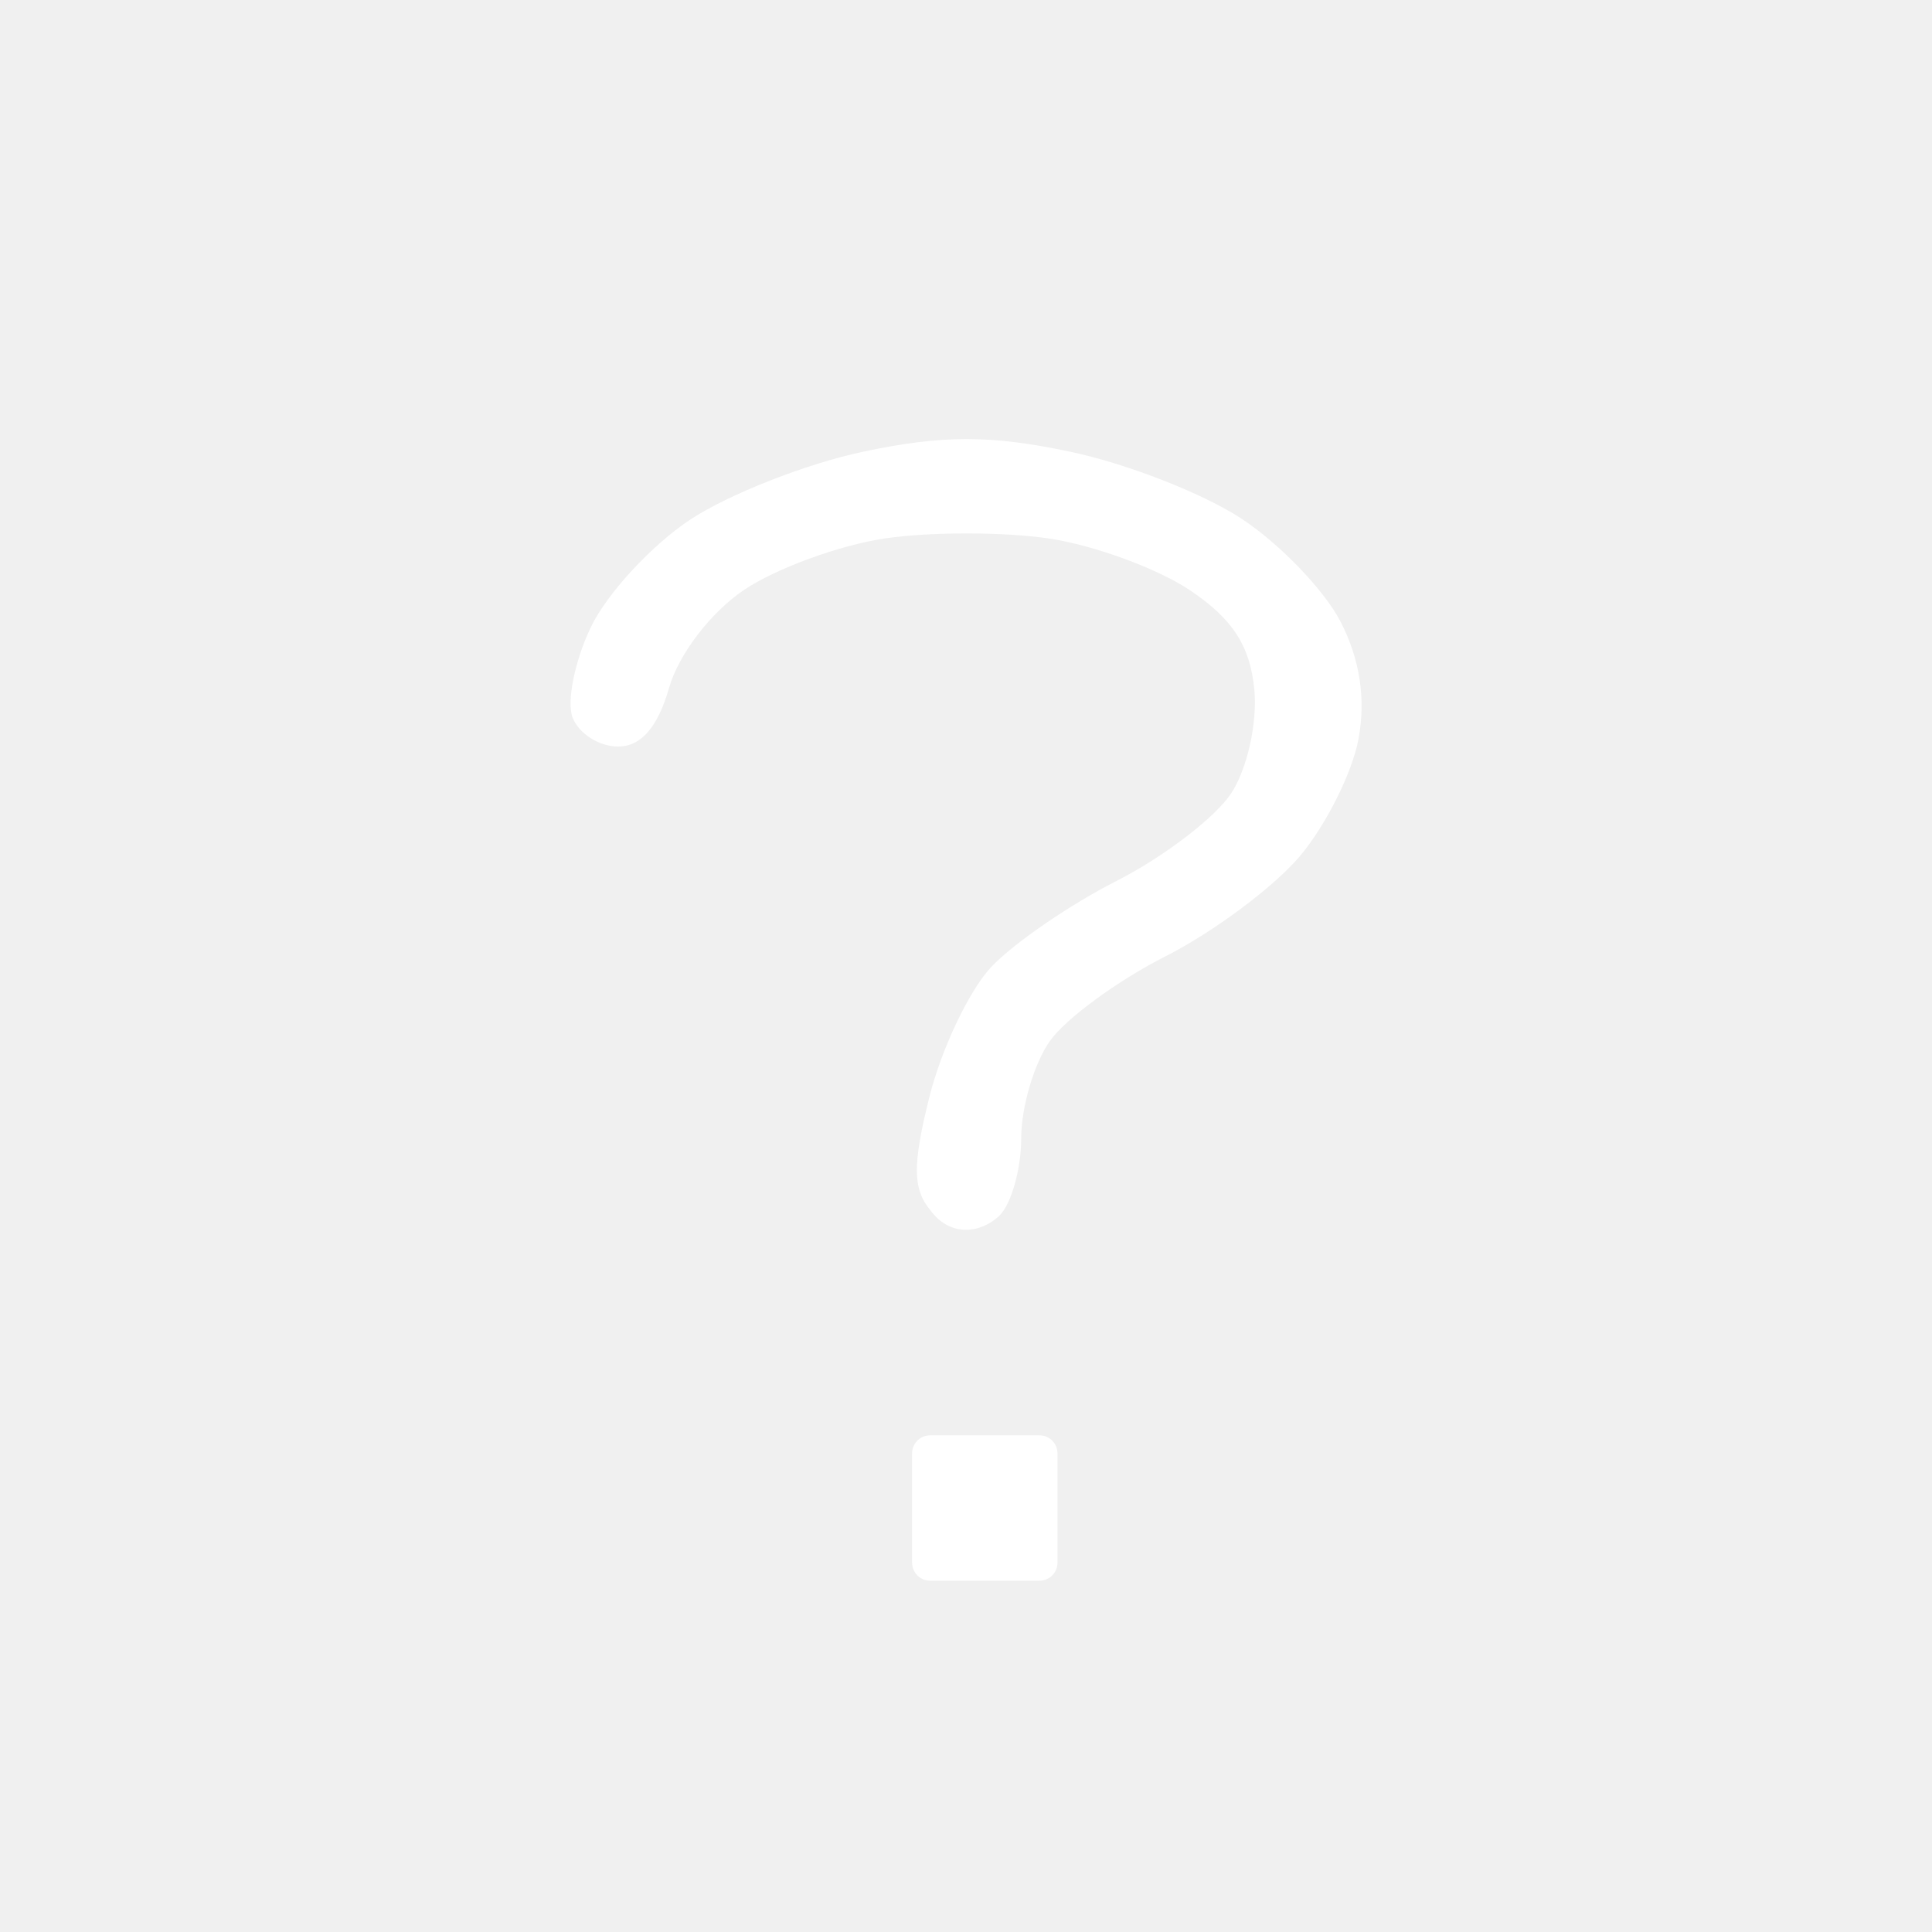
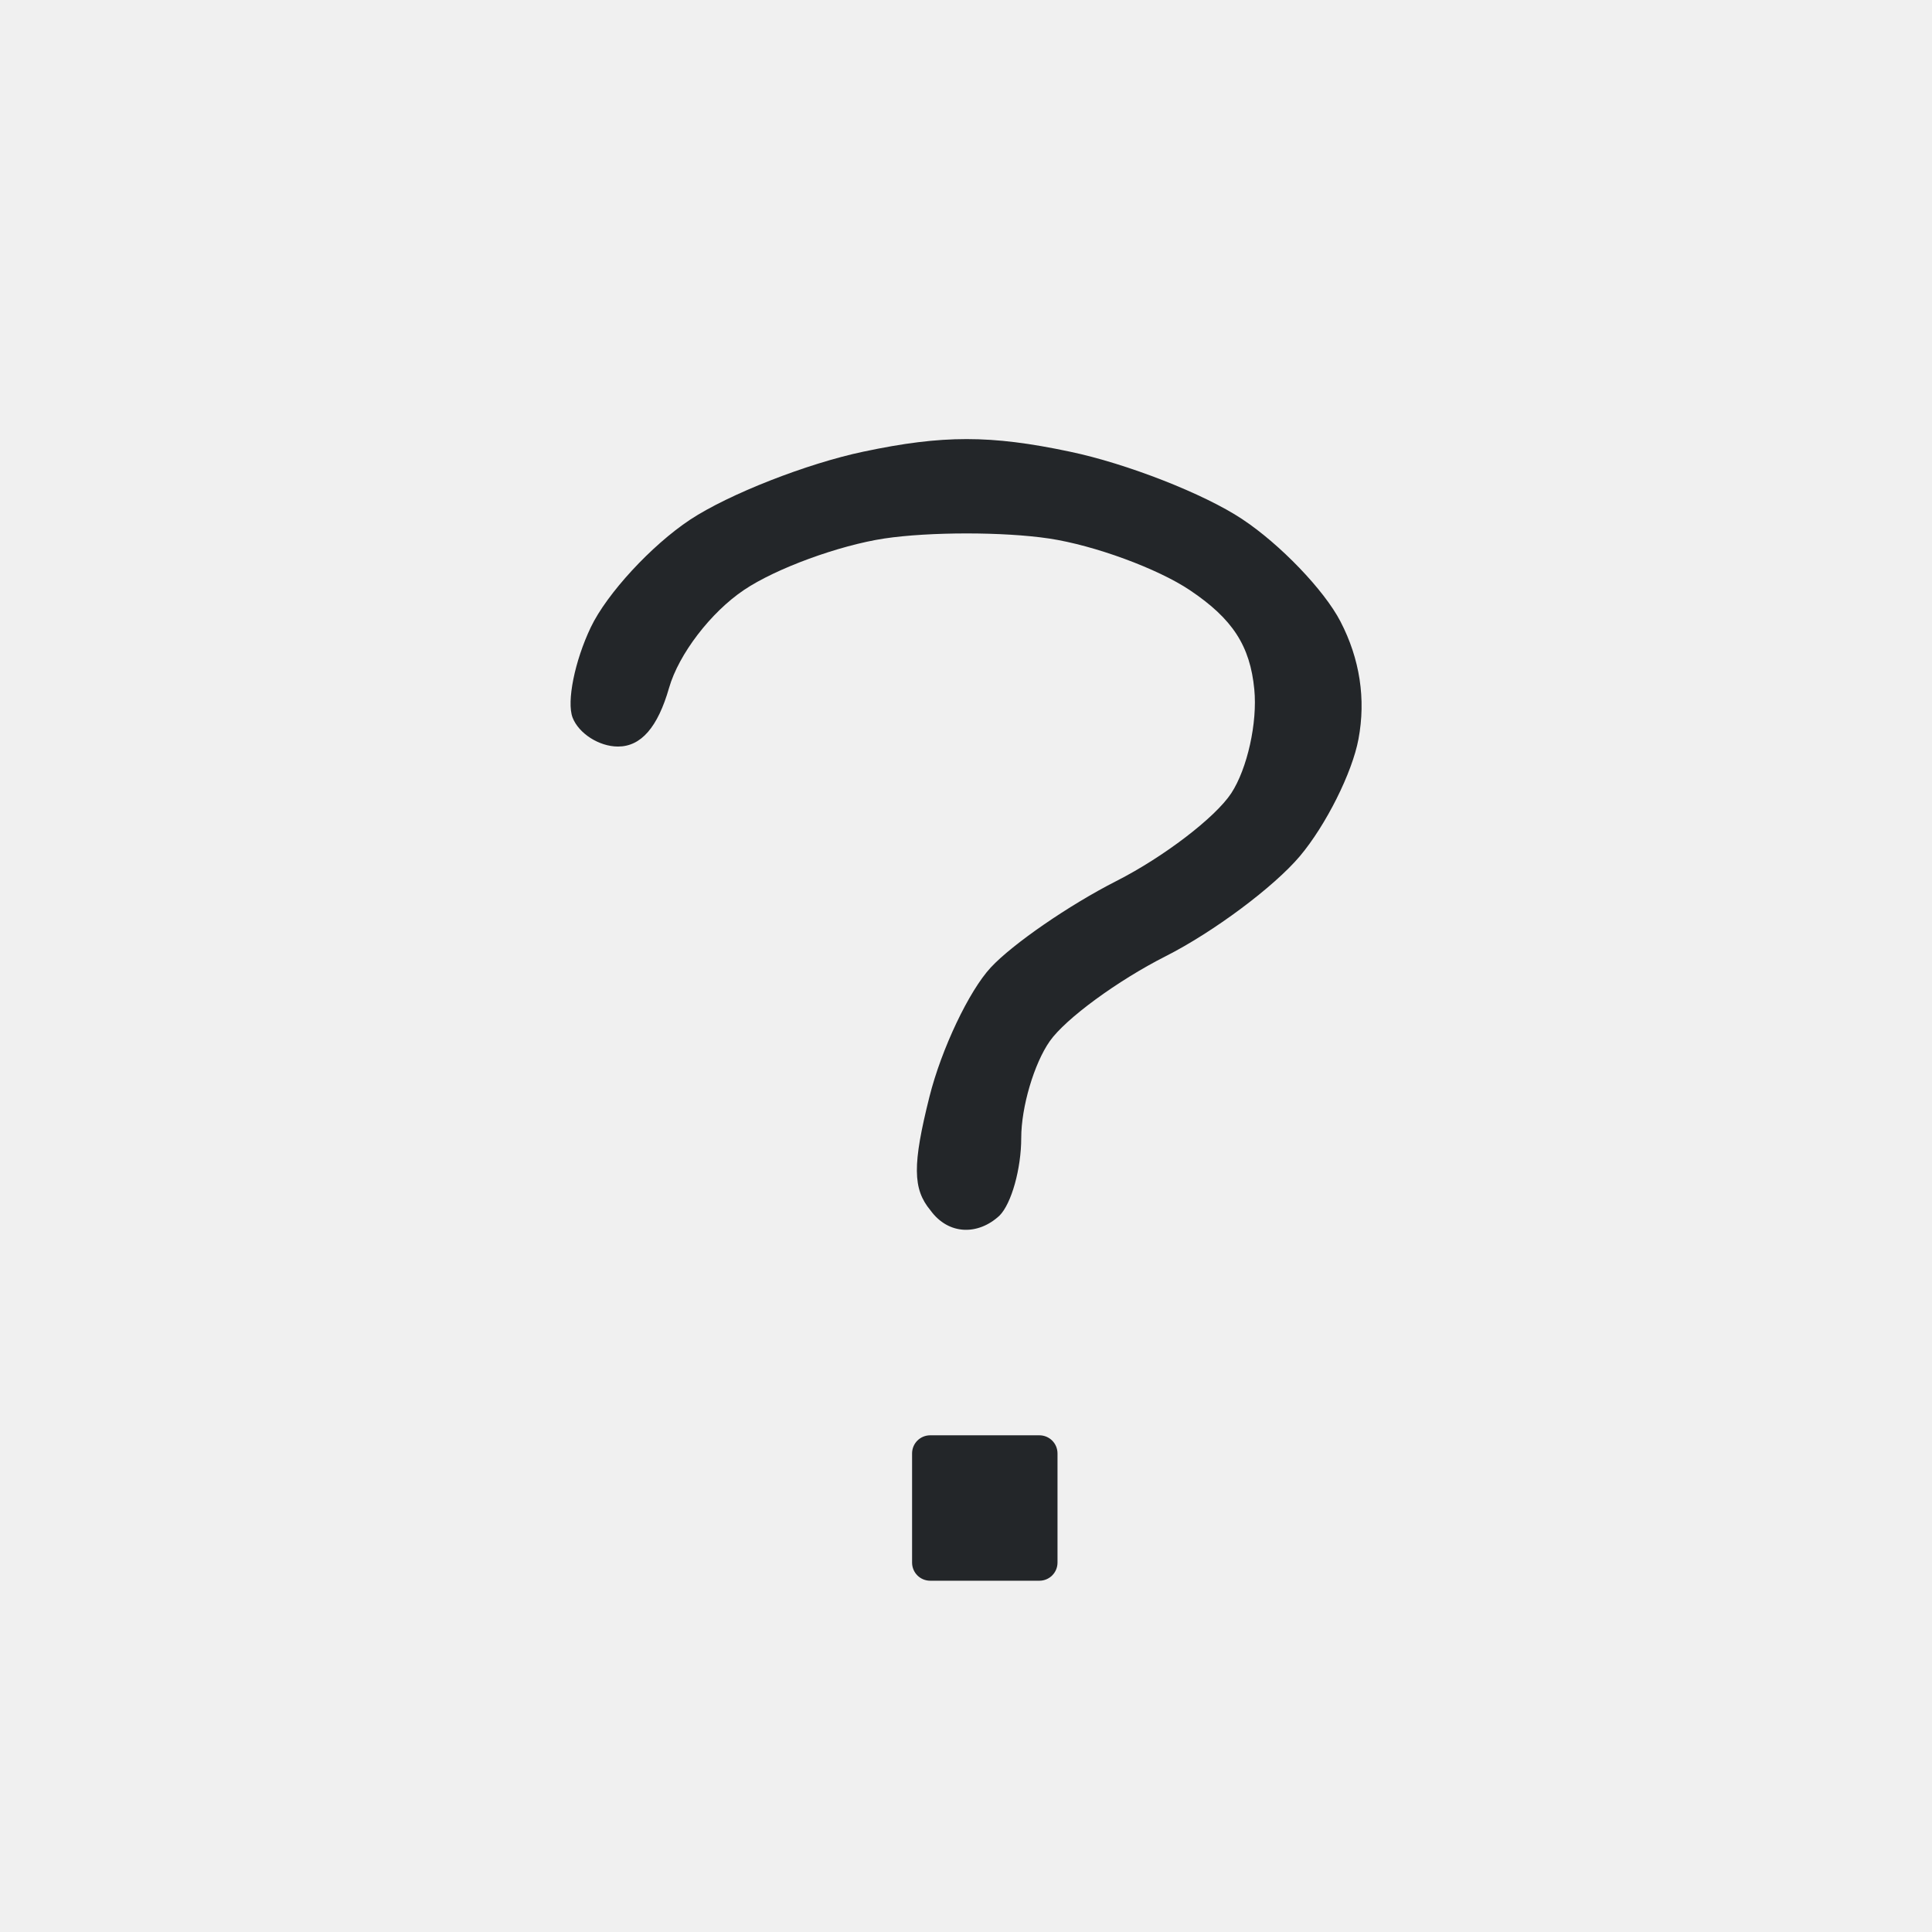
<svg xmlns="http://www.w3.org/2000/svg" id="svg4306" width="22" height="22" version="1.1" style="enable-background:new">
  <defs id="defs26" />
  <style type="text/css" id="current-color-scheme">
        .ColorScheme-Text {
            color:#232629;
        }
        .ColorScheme-ButtonFocus{
            color:#3daee9;
        }
            .ColorScheme-NegativeText {
            color:#da4453;
        }
    </style>
  <g id="active-center" transform="translate(-1,-1)">
    <rect y="1" x="1" height="22" width="22" id="rect861" style="opacity:0.003;fill:#000000;fill-opacity:1;stroke-width:1.023" />
-     <path d="m 12.007,6 c -0.36,0 -0.721,0.047 -1.175,0.143 -0.646,0.136 -1.535,0.485 -1.974,0.775 -0.439,0.291 -0.948,0.842 -1.131,1.226 -0.183,0.384 -0.276,0.846 -0.207,1.027 0.07,0.181 0.302,0.33 0.517,0.33 0.263,0 0.453,-0.219 0.582,-0.669 0.11,-0.383 0.475,-0.86 0.853,-1.114 0.363,-0.245 1.082,-0.508 1.598,-0.586 0.515,-0.077 1.359,-0.077 1.875,0 0.515,0.077 1.237,0.342 1.605,0.589 0.486,0.326 0.685,0.633 0.733,1.129 0.037,0.379 -0.08,0.903 -0.262,1.182 -0.181,0.276 -0.769,0.726 -1.308,1 -0.539,0.274 -1.183,0.718 -1.431,0.985 -0.248,0.267 -0.562,0.929 -0.698,1.471 -0.194,0.774 -0.192,1.05 0.011,1.294 0.207,0.285 0.544,0.285 0.786,0.061 0.137,-0.137 0.248,-0.535 0.248,-0.886 0,-0.35 0.146,-0.846 0.325,-1.101 0.179,-0.255 0.772,-0.69 1.319,-0.967 0.547,-0.277 1.235,-0.791 1.53,-1.141 0.295,-0.351 0.595,-0.949 0.666,-1.331 0.086,-0.457 0.016,-0.914 -0.205,-1.34 -0.184,-0.356 -0.688,-0.881 -1.121,-1.167 C 14.711,6.623 13.829,6.278 13.182,6.143 12.728,6.047 12.367,6 12.007,6 Z m -0.414,11.344 c -0.115,0 -0.207,0.092 -0.207,0.207 v 1.242 c 0,0.115 0.092,0.207 0.207,0.207 h 1.242 c 0.115,0 0.207,-0.092 0.207,-0.207 v -1.242 c 0,-0.115 -0.092,-0.207 -0.207,-0.207 z" style="fill:#ffffff" id="rect45068-9-1-2" class="ColorScheme-Text" />
+     <path d="m 12.007,6 c -0.36,0 -0.721,0.047 -1.175,0.143 -0.646,0.136 -1.535,0.485 -1.974,0.775 -0.439,0.291 -0.948,0.842 -1.131,1.226 -0.183,0.384 -0.276,0.846 -0.207,1.027 0.07,0.181 0.302,0.33 0.517,0.33 0.263,0 0.453,-0.219 0.582,-0.669 0.11,-0.383 0.475,-0.86 0.853,-1.114 0.363,-0.245 1.082,-0.508 1.598,-0.586 0.515,-0.077 1.359,-0.077 1.875,0 0.515,0.077 1.237,0.342 1.605,0.589 0.486,0.326 0.685,0.633 0.733,1.129 0.037,0.379 -0.08,0.903 -0.262,1.182 -0.181,0.276 -0.769,0.726 -1.308,1 -0.539,0.274 -1.183,0.718 -1.431,0.985 -0.248,0.267 -0.562,0.929 -0.698,1.471 -0.194,0.774 -0.192,1.05 0.011,1.294 0.207,0.285 0.544,0.285 0.786,0.061 0.137,-0.137 0.248,-0.535 0.248,-0.886 0,-0.35 0.146,-0.846 0.325,-1.101 0.179,-0.255 0.772,-0.69 1.319,-0.967 0.547,-0.277 1.235,-0.791 1.53,-1.141 0.295,-0.351 0.595,-0.949 0.666,-1.331 0.086,-0.457 0.016,-0.914 -0.205,-1.34 -0.184,-0.356 -0.688,-0.881 -1.121,-1.167 C 14.711,6.623 13.829,6.278 13.182,6.143 12.728,6.047 12.367,6 12.007,6 Z m -0.414,11.344 c -0.115,0 -0.207,0.092 -0.207,0.207 v 1.242 c 0,0.115 0.092,0.207 0.207,0.207 h 1.242 c 0.115,0 0.207,-0.092 0.207,-0.207 v -1.242 c 0,-0.115 -0.092,-0.207 -0.207,-0.207 z" style="fill:#232629;fill-opacity:1" id="rect45068-9-1-2" class="ColorScheme-Text" />
  </g>
  <g id="hover-center">
    <rect style="opacity:0.003;fill:#000000;fill-opacity:1;stroke-width:1.023" id="rect861-6" width="22" height="22" x="22" y="0" />
    <path d="M 32.99 2 A 9 9 0 0 0 24 11 A 9 9 0 0 0 33 20 A 9 9 0 0 0 42 11 A 9 9 0 0 0 33 2 A 9 9 0 0 0 32.99 2 z M 33.006 5 C 33.366 5 33.727 5.047 34.182 5.143 C 34.828 5.278 35.71 5.624 36.143 5.91 C 36.575 6.196 37.08 6.72 37.264 7.076 C 37.484 7.503 37.554 7.959 37.469 8.416 C 37.397 8.797 37.096 9.397 36.801 9.748 C 36.506 10.099 35.818 10.612 35.271 10.889 C 34.725 11.166 34.132 11.6 33.953 11.855 C 33.774 12.111 33.627 12.607 33.627 12.957 C 33.627 13.307 33.516 13.707 33.379 13.844 C 33.137 14.067 32.8 14.066 32.594 13.781 C 32.391 13.537 32.388 13.263 32.582 12.488 C 32.718 11.947 33.033 11.285 33.281 11.018 C 33.529 10.75 34.172 10.306 34.711 10.031 C 35.25 9.757 35.839 9.307 36.02 9.031 C 36.202 8.752 36.318 8.229 36.281 7.85 C 36.233 7.354 36.035 7.047 35.549 6.721 C 35.182 6.474 34.459 6.21 33.943 6.133 C 33.428 6.056 32.586 6.056 32.07 6.133 C 31.555 6.21 30.836 6.472 30.473 6.717 C 30.095 6.972 29.729 7.449 29.619 7.832 C 29.49 8.282 29.3 8.502 29.037 8.502 C 28.822 8.502 28.589 8.353 28.52 8.172 C 28.45 7.991 28.543 7.529 28.727 7.145 C 28.91 6.76 29.418 6.209 29.857 5.918 C 30.297 5.627 31.186 5.278 31.832 5.143 C 32.287 5.047 32.645 5 33.006 5 z M 32.592 16.344 L 33.834 16.344 C 33.949 16.344 34.041 16.436 34.041 16.551 L 34.041 17.793 C 34.041 17.908 33.949 18 33.834 18 L 32.592 18 C 32.477 18 32.385 17.908 32.385 17.793 L 32.385 16.551 C 32.385 16.436 32.477 16.344 32.592 16.344 z " style="opacity:1;fill:currentColor" id="path45336" class="ColorScheme-Text" />
  </g>
  <g transform="translate(65,-1)" id="inactive-center" style="enable-background:new">
    <rect style="opacity:0.003;fill:#000000;fill-opacity:1;stroke-width:1.023" id="rect861-7" width="22" height="22" x="1" y="1" />
-     <path class="ColorScheme-Text" id="rect45068-9-1-2-9" style="fill:currentColor;opacity:0.3" d="m 12.007,6 c -0.36,0 -0.721,0.047 -1.175,0.143 -0.646,0.136 -1.535,0.485 -1.974,0.775 -0.439,0.291 -0.948,0.842 -1.131,1.226 -0.183,0.384 -0.276,0.846 -0.207,1.027 0.07,0.181 0.302,0.33 0.517,0.33 0.263,0 0.453,-0.219 0.582,-0.669 0.11,-0.383 0.475,-0.86 0.853,-1.114 0.363,-0.245 1.082,-0.508 1.598,-0.586 0.515,-0.077 1.359,-0.077 1.875,0 0.515,0.077 1.237,0.342 1.605,0.589 0.486,0.326 0.685,0.633 0.733,1.129 0.037,0.379 -0.08,0.903 -0.262,1.182 -0.181,0.276 -0.769,0.726 -1.308,1 -0.539,0.274 -1.183,0.718 -1.431,0.985 -0.248,0.267 -0.562,0.929 -0.698,1.471 -0.194,0.774 -0.192,1.05 0.011,1.294 0.207,0.285 0.544,0.285 0.786,0.061 0.137,-0.137 0.248,-0.535 0.248,-0.886 0,-0.35 0.146,-0.846 0.325,-1.101 0.179,-0.255 0.772,-0.69 1.319,-0.967 0.547,-0.277 1.235,-0.791 1.53,-1.141 0.295,-0.351 0.595,-0.949 0.666,-1.331 0.086,-0.457 0.016,-0.914 -0.205,-1.34 -0.184,-0.356 -0.688,-0.881 -1.121,-1.167 C 14.711,6.623 13.829,6.278 13.182,6.143 12.728,6.047 12.367,6 12.007,6 Z m -0.414,11.344 c -0.115,0 -0.207,0.092 -0.207,0.207 v 1.242 c 0,0.115 0.092,0.207 0.207,0.207 h 1.242 c 0.115,0 0.207,-0.092 0.207,-0.207 v -1.242 c 0,-0.115 -0.092,-0.207 -0.207,-0.207 z" />
+     <path class="ColorScheme-Text" id="rect45068-9-1-2-9" style="fill:currentColor;opacity:1" d="m 12.007,6 c -0.36,0 -0.721,0.047 -1.175,0.143 -0.646,0.136 -1.535,0.485 -1.974,0.775 -0.439,0.291 -0.948,0.842 -1.131,1.226 -0.183,0.384 -0.276,0.846 -0.207,1.027 0.07,0.181 0.302,0.33 0.517,0.33 0.263,0 0.453,-0.219 0.582,-0.669 0.11,-0.383 0.475,-0.86 0.853,-1.114 0.363,-0.245 1.082,-0.508 1.598,-0.586 0.515,-0.077 1.359,-0.077 1.875,0 0.515,0.077 1.237,0.342 1.605,0.589 0.486,0.326 0.685,0.633 0.733,1.129 0.037,0.379 -0.08,0.903 -0.262,1.182 -0.181,0.276 -0.769,0.726 -1.308,1 -0.539,0.274 -1.183,0.718 -1.431,0.985 -0.248,0.267 -0.562,0.929 -0.698,1.471 -0.194,0.774 -0.192,1.05 0.011,1.294 0.207,0.285 0.544,0.285 0.786,0.061 0.137,-0.137 0.248,-0.535 0.248,-0.886 0,-0.35 0.146,-0.846 0.325,-1.101 0.179,-0.255 0.772,-0.69 1.319,-0.967 0.547,-0.277 1.235,-0.791 1.53,-1.141 0.295,-0.351 0.595,-0.949 0.666,-1.331 0.086,-0.457 0.016,-0.914 -0.205,-1.34 -0.184,-0.356 -0.688,-0.881 -1.121,-1.167 C 14.711,6.623 13.829,6.278 13.182,6.143 12.728,6.047 12.367,6 12.007,6 Z m -0.414,11.344 c -0.115,0 -0.207,0.092 -0.207,0.207 v 1.242 c 0,0.115 0.092,0.207 0.207,0.207 h 1.242 c 0.115,0 0.207,-0.092 0.207,-0.207 v -1.242 c 0,-0.115 -0.092,-0.207 -0.207,-0.207 z" />
  </g>
  <g transform="translate(87,-1)" id="deactivated-center" style="enable-background:new">
    <rect style="opacity:0.003;fill:#000000;fill-opacity:1;stroke-width:1.023" id="rect861-0" width="22" height="22" x="1" y="1" />
    <path class="ColorScheme-Text" id="rect45068-9-1-2-2" style="fill:currentColor;opacity:0.3" d="m 12.007,6 c -0.36,0 -0.721,0.047 -1.175,0.143 -0.646,0.136 -1.535,0.485 -1.974,0.775 -0.439,0.291 -0.948,0.842 -1.131,1.226 -0.183,0.384 -0.276,0.846 -0.207,1.027 0.07,0.181 0.302,0.33 0.517,0.33 0.263,0 0.453,-0.219 0.582,-0.669 0.11,-0.383 0.475,-0.86 0.853,-1.114 0.363,-0.245 1.082,-0.508 1.598,-0.586 0.515,-0.077 1.359,-0.077 1.875,0 0.515,0.077 1.237,0.342 1.605,0.589 0.486,0.326 0.685,0.633 0.733,1.129 0.037,0.379 -0.08,0.903 -0.262,1.182 -0.181,0.276 -0.769,0.726 -1.308,1 -0.539,0.274 -1.183,0.718 -1.431,0.985 -0.248,0.267 -0.562,0.929 -0.698,1.471 -0.194,0.774 -0.192,1.05 0.011,1.294 0.207,0.285 0.544,0.285 0.786,0.061 0.137,-0.137 0.248,-0.535 0.248,-0.886 0,-0.35 0.146,-0.846 0.325,-1.101 0.179,-0.255 0.772,-0.69 1.319,-0.967 0.547,-0.277 1.235,-0.791 1.53,-1.141 0.295,-0.351 0.595,-0.949 0.666,-1.331 0.086,-0.457 0.016,-0.914 -0.205,-1.34 -0.184,-0.356 -0.688,-0.881 -1.121,-1.167 C 14.711,6.623 13.829,6.278 13.182,6.143 12.728,6.047 12.367,6 12.007,6 Z m -0.414,11.344 c -0.115,0 -0.207,0.092 -0.207,0.207 v 1.242 c 0,0.115 0.092,0.207 0.207,0.207 h 1.242 c 0.115,0 0.207,-0.092 0.207,-0.207 v -1.242 c 0,-0.115 -0.092,-0.207 -0.207,-0.207 z" />
  </g>
  <g transform="translate(22)" style="enable-background:new" id="pressed-center">
    <rect y="0" x="22" height="22" width="22" id="rect861-6-6" style="opacity:0.003;fill:#000000;fill-opacity:1;stroke-width:1.023" />
    <path class="ColorScheme-Text" id="path45336-7" style="opacity:0.3;fill:currentColor" d="M 32.99,2 A 9,9 0 0 0 24,11 a 9,9 0 0 0 9,9 9,9 0 0 0 9,-9 9,9 0 0 0 -9,-9 9,9 0 0 0 -0.01,0 z m 0.016,3 c 0.36,0 0.721,0.047 1.176,0.143 0.646,0.136 1.529,0.482 1.961,0.768 0.432,0.286 0.937,0.81 1.121,1.166 0.221,0.426 0.291,0.883 0.205,1.34 -0.072,0.381 -0.373,0.981 -0.668,1.332 -0.295,0.351 -0.983,0.864 -1.529,1.141 -0.547,0.277 -1.14,0.712 -1.318,0.967 -0.179,0.255 -0.326,0.751 -0.326,1.102 0,0.35 -0.111,0.75 -0.248,0.887 -0.242,0.223 -0.579,0.222 -0.785,-0.062 -0.202,-0.244 -0.206,-0.519 -0.012,-1.293 0.136,-0.541 0.451,-1.203 0.699,-1.471 0.248,-0.267 0.891,-0.712 1.43,-0.986 0.539,-0.274 1.128,-0.724 1.309,-1 0.183,-0.279 0.298,-0.803 0.262,-1.182 -0.048,-0.496 -0.246,-0.803 -0.732,-1.129 -0.367,-0.246 -1.09,-0.511 -1.605,-0.588 -0.515,-0.077 -1.358,-0.077 -1.873,0 -0.515,0.077 -1.234,0.339 -1.598,0.584 -0.378,0.255 -0.744,0.732 -0.854,1.115 -0.129,0.45 -0.319,0.67 -0.582,0.67 -0.215,0 -0.448,-0.149 -0.518,-0.33 -0.07,-0.181 0.024,-0.643 0.207,-1.027 0.183,-0.384 0.692,-0.936 1.131,-1.227 0.439,-0.291 1.328,-0.64 1.975,-0.775 C 32.287,5.047 32.645,5 33.006,5 Z m -0.414,11.344 h 1.242 c 0.115,0 0.207,0.092 0.207,0.207 v 1.242 C 34.041,17.908 33.949,18 33.834,18 h -1.242 c -0.115,0 -0.207,-0.092 -0.207,-0.207 v -1.242 c 0,-0.115 0.092,-0.207 0.207,-0.207 z" />
  </g>
</svg>
